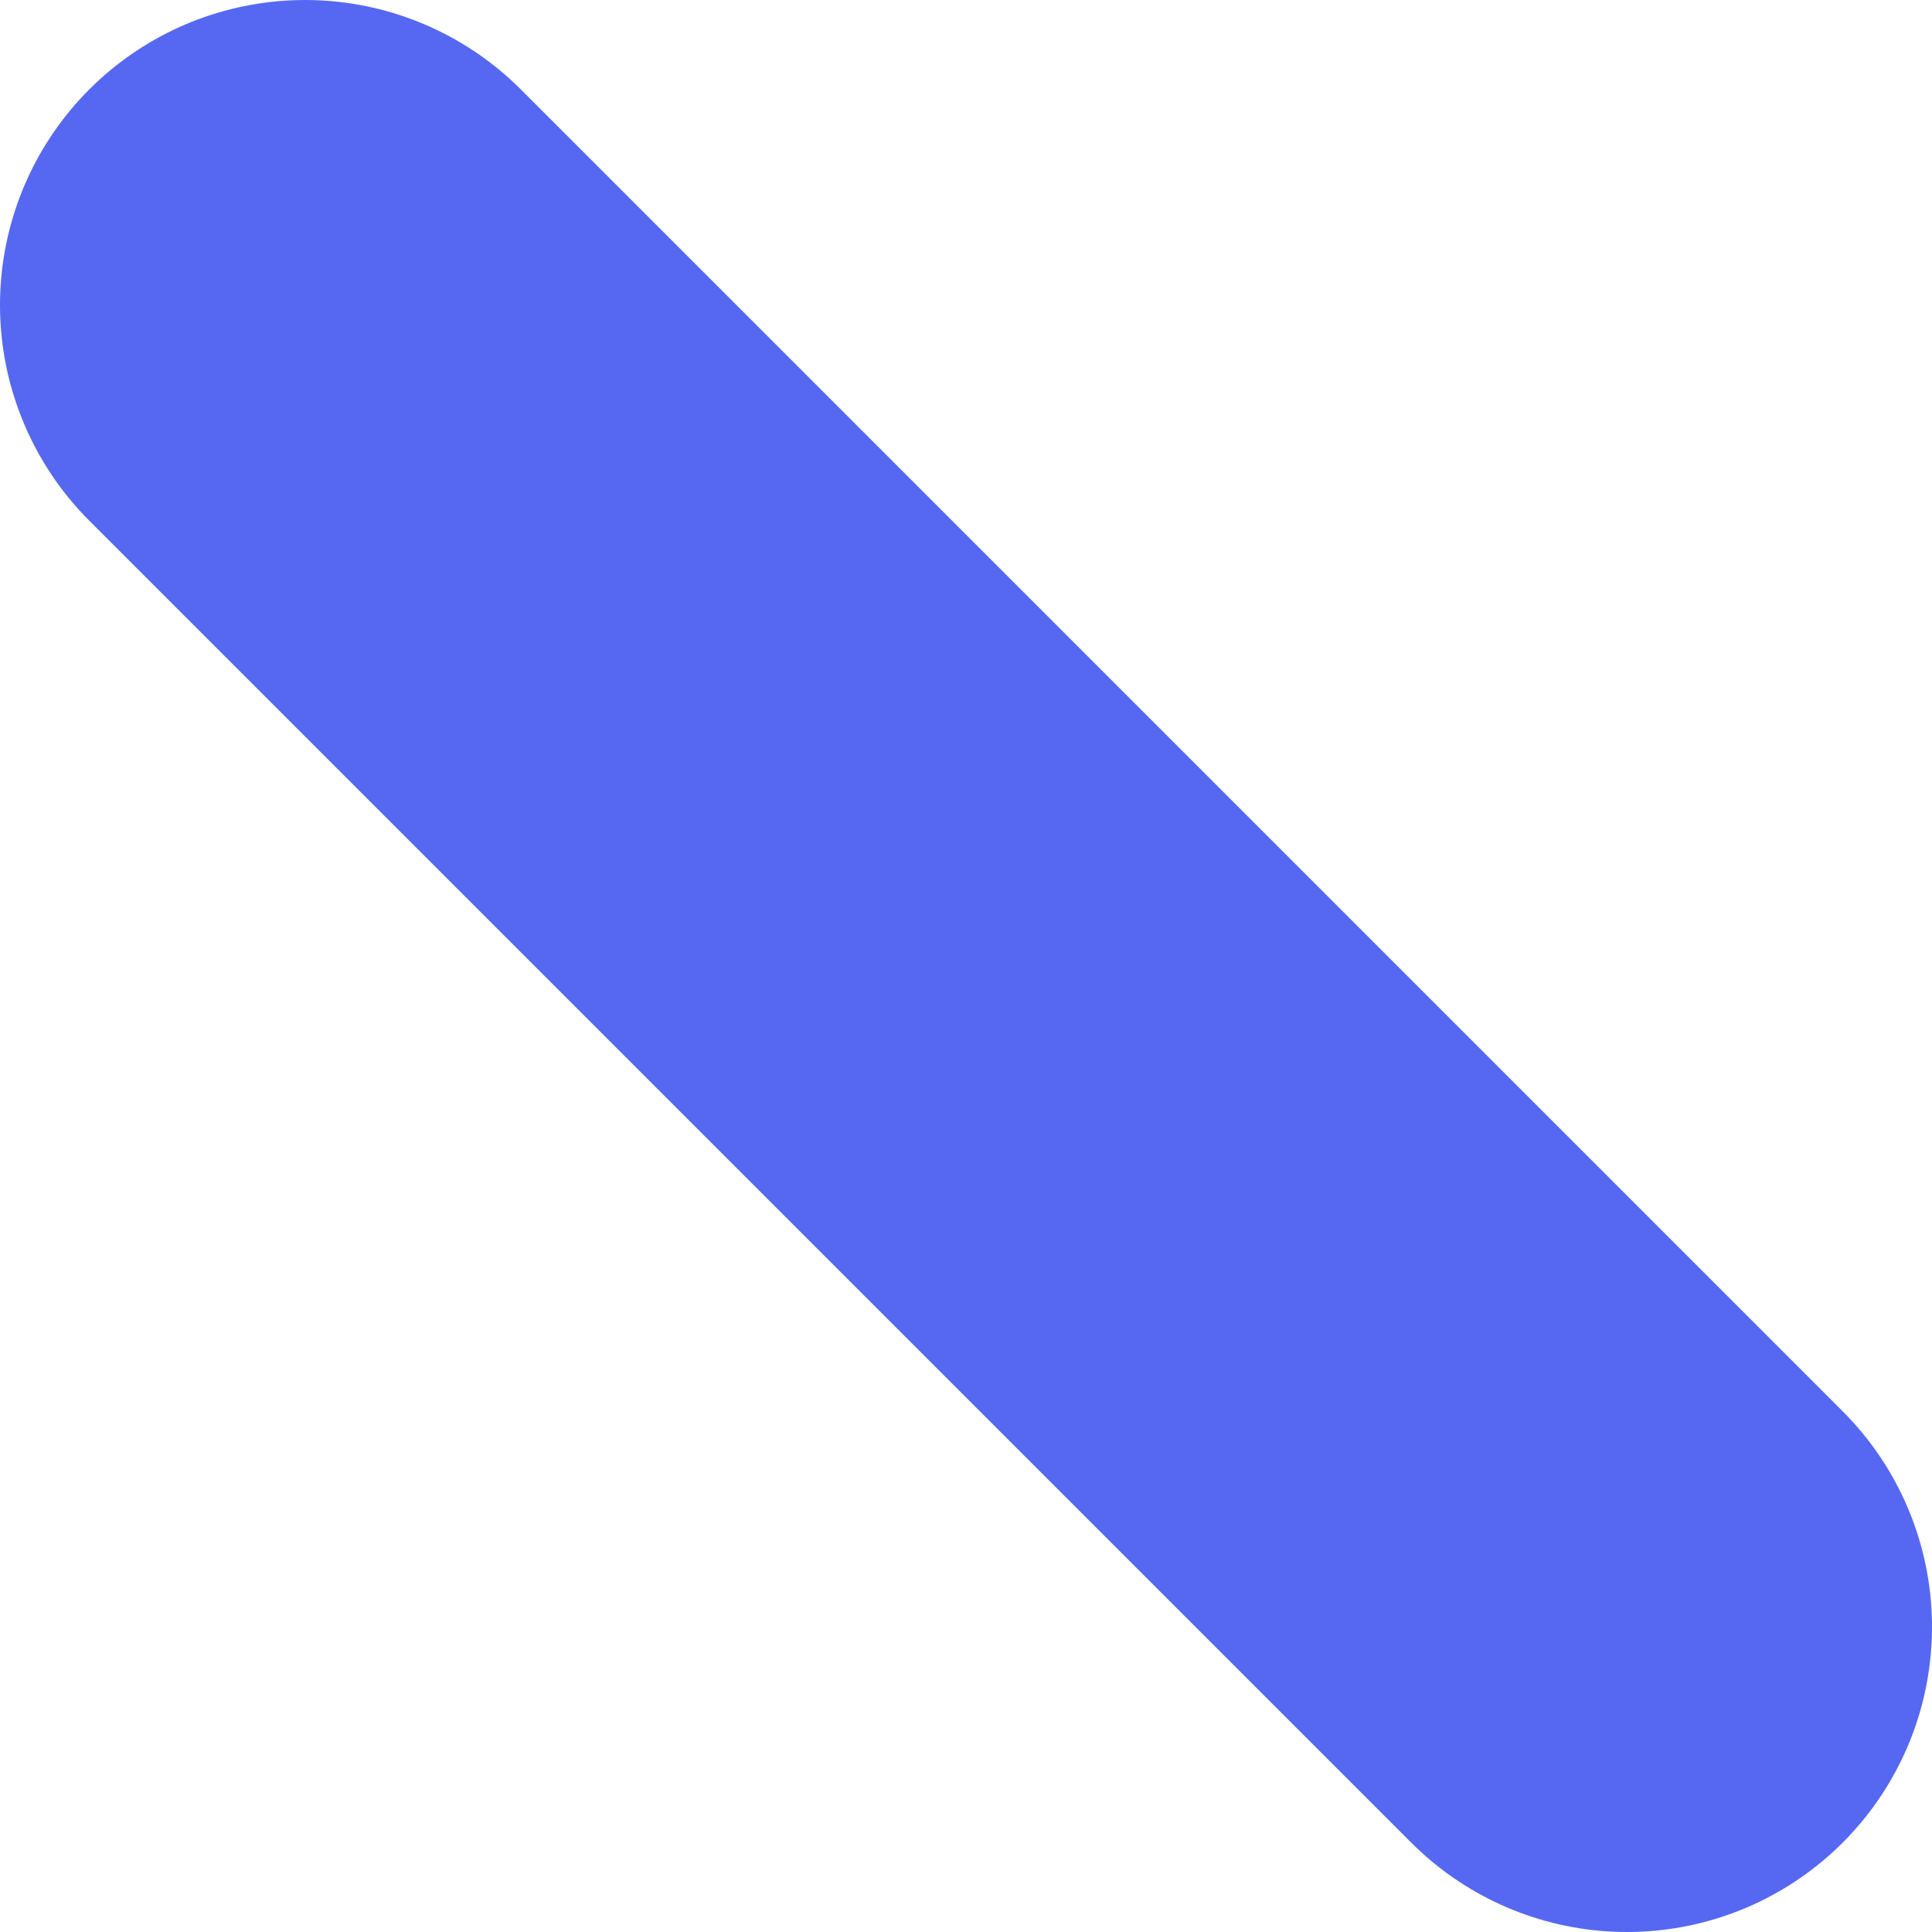
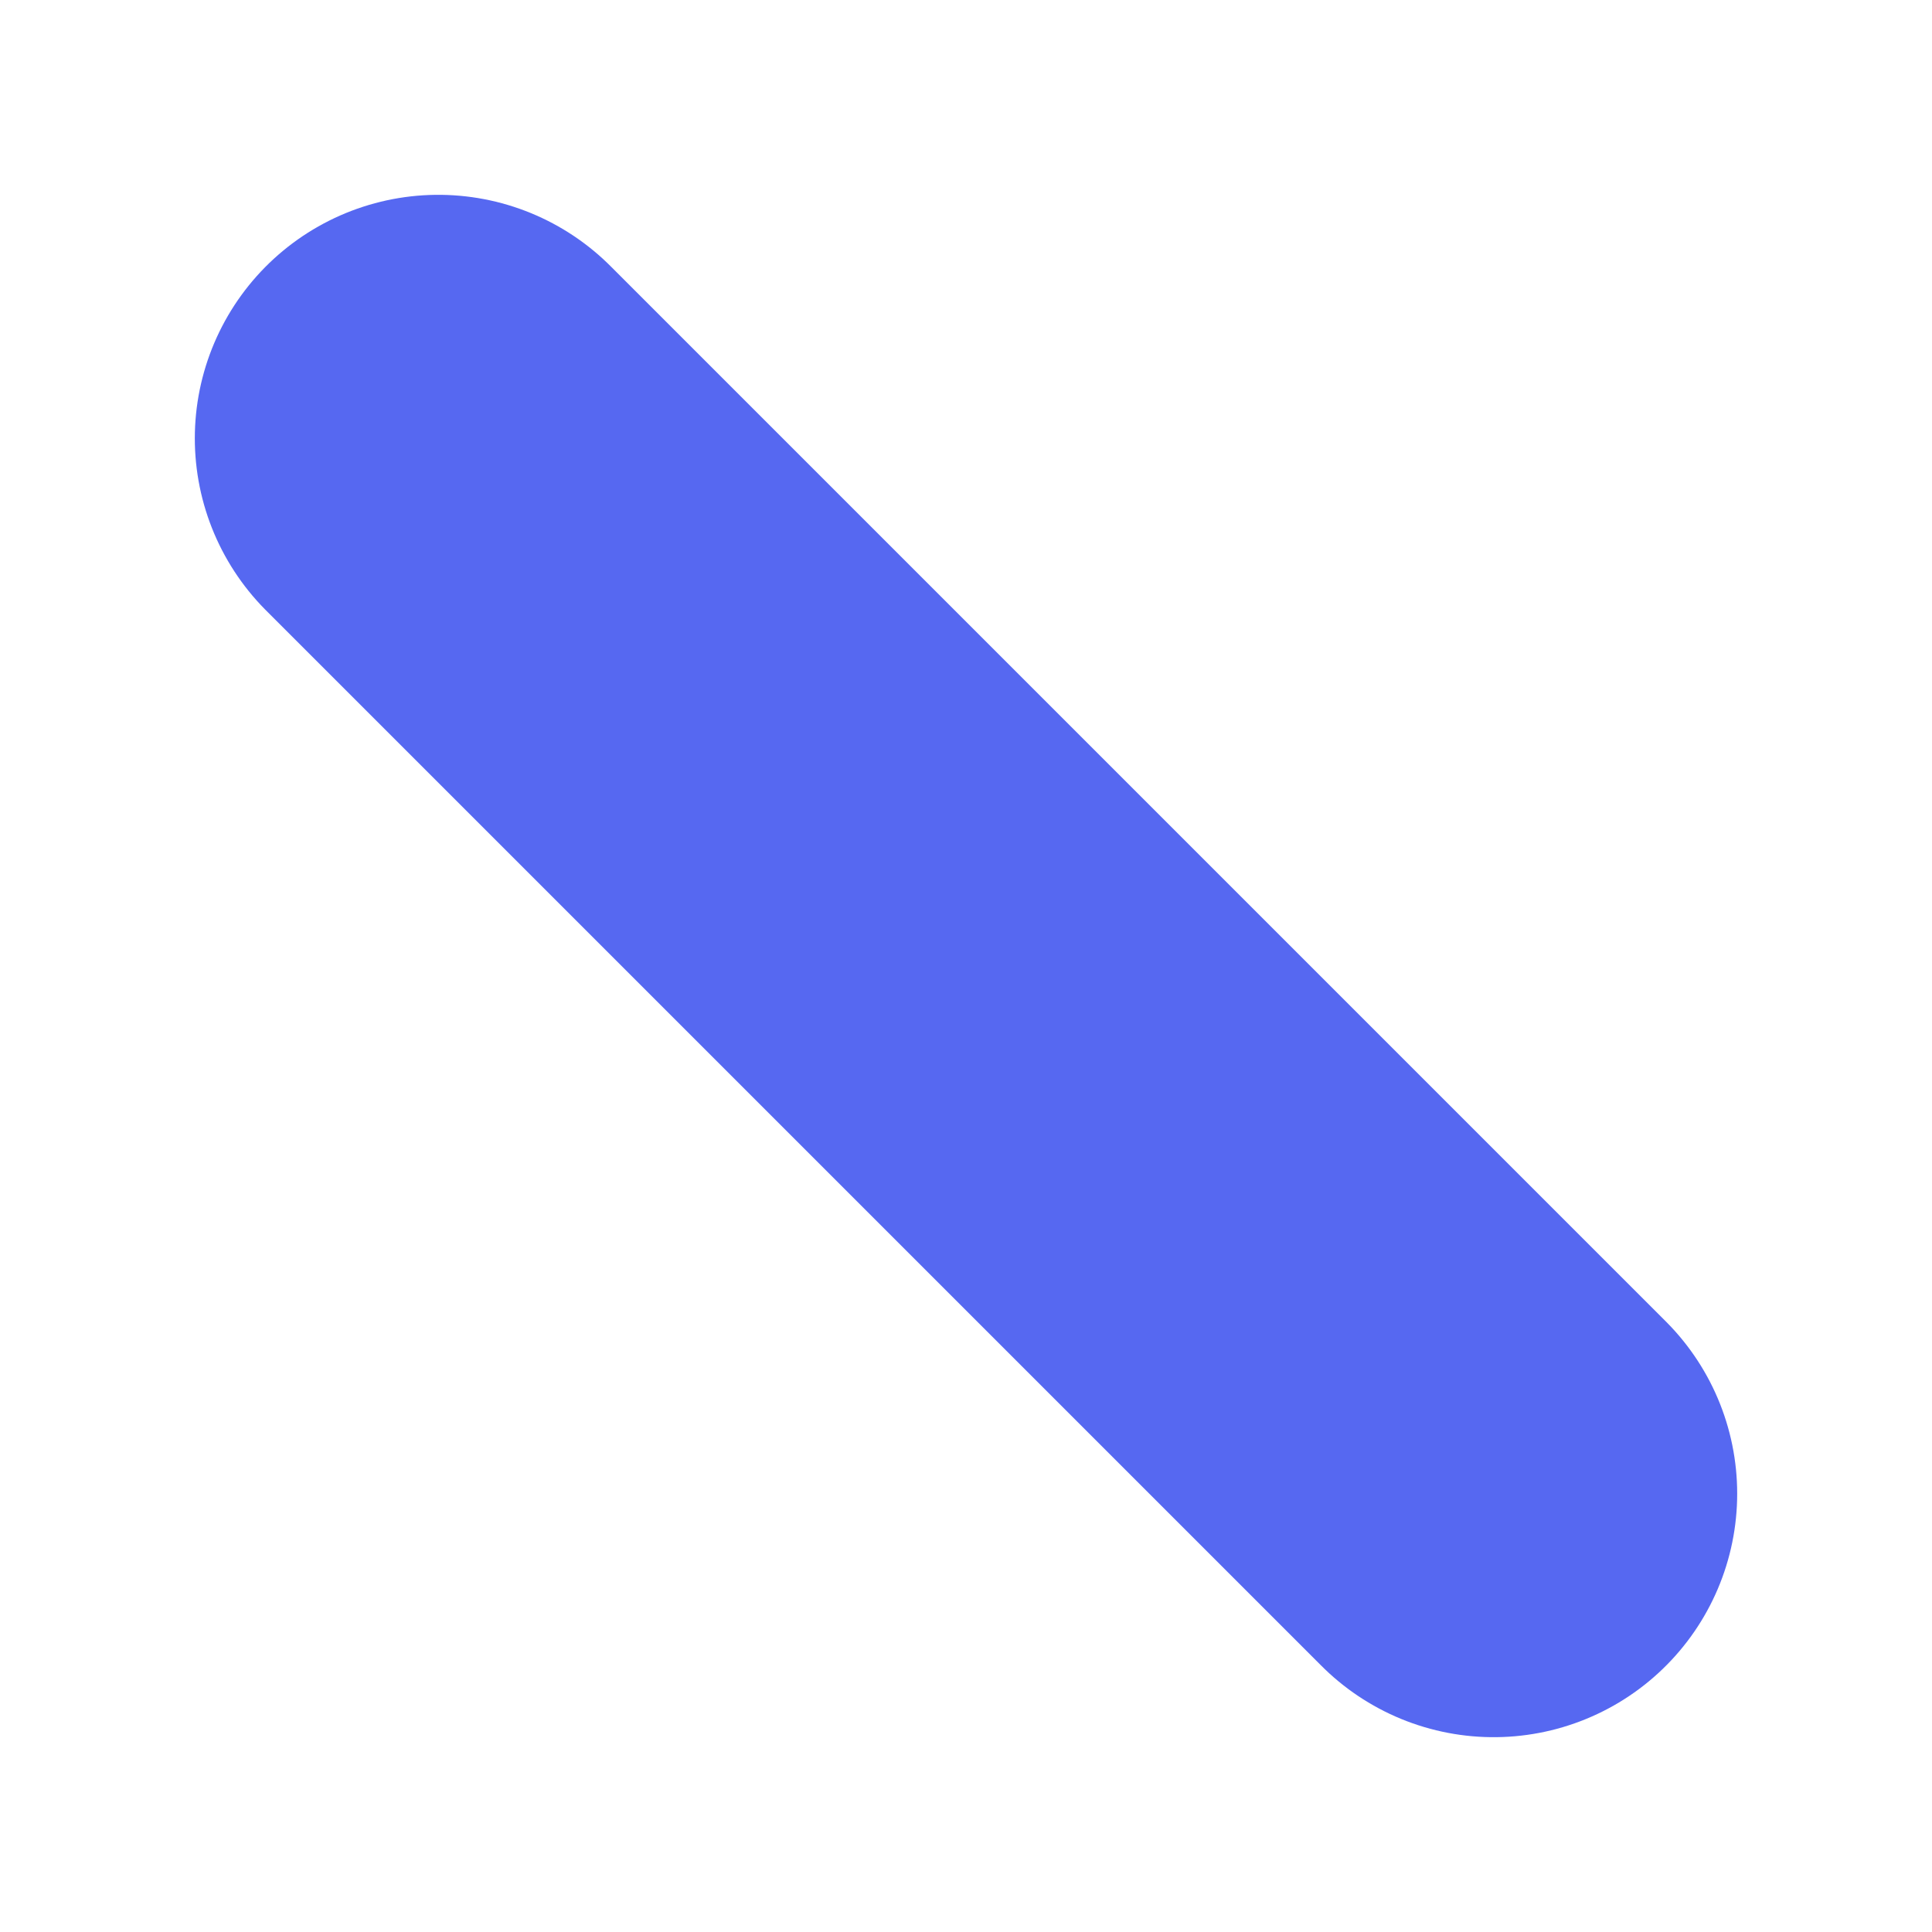
- <svg xmlns="http://www.w3.org/2000/svg" preserveAspectRatio="none" overflow="visible" style="display: block;" width="7.917" height="7.917" viewBox="0 0 7.917 7.917" fill="none">
+ <svg xmlns="http://www.w3.org/2000/svg" preserveAspectRatio="xMidYMid meet" overflow="visible" style="display: block;" width="9.917" height="9.917" viewBox="-1 -1 9.917 9.917" fill="none">
  <path id="Vector 81" d="M1.25 1.25L6.667 6.667" stroke="#5668F1" stroke-width="2.5" stroke-linecap="round" />
</svg>
